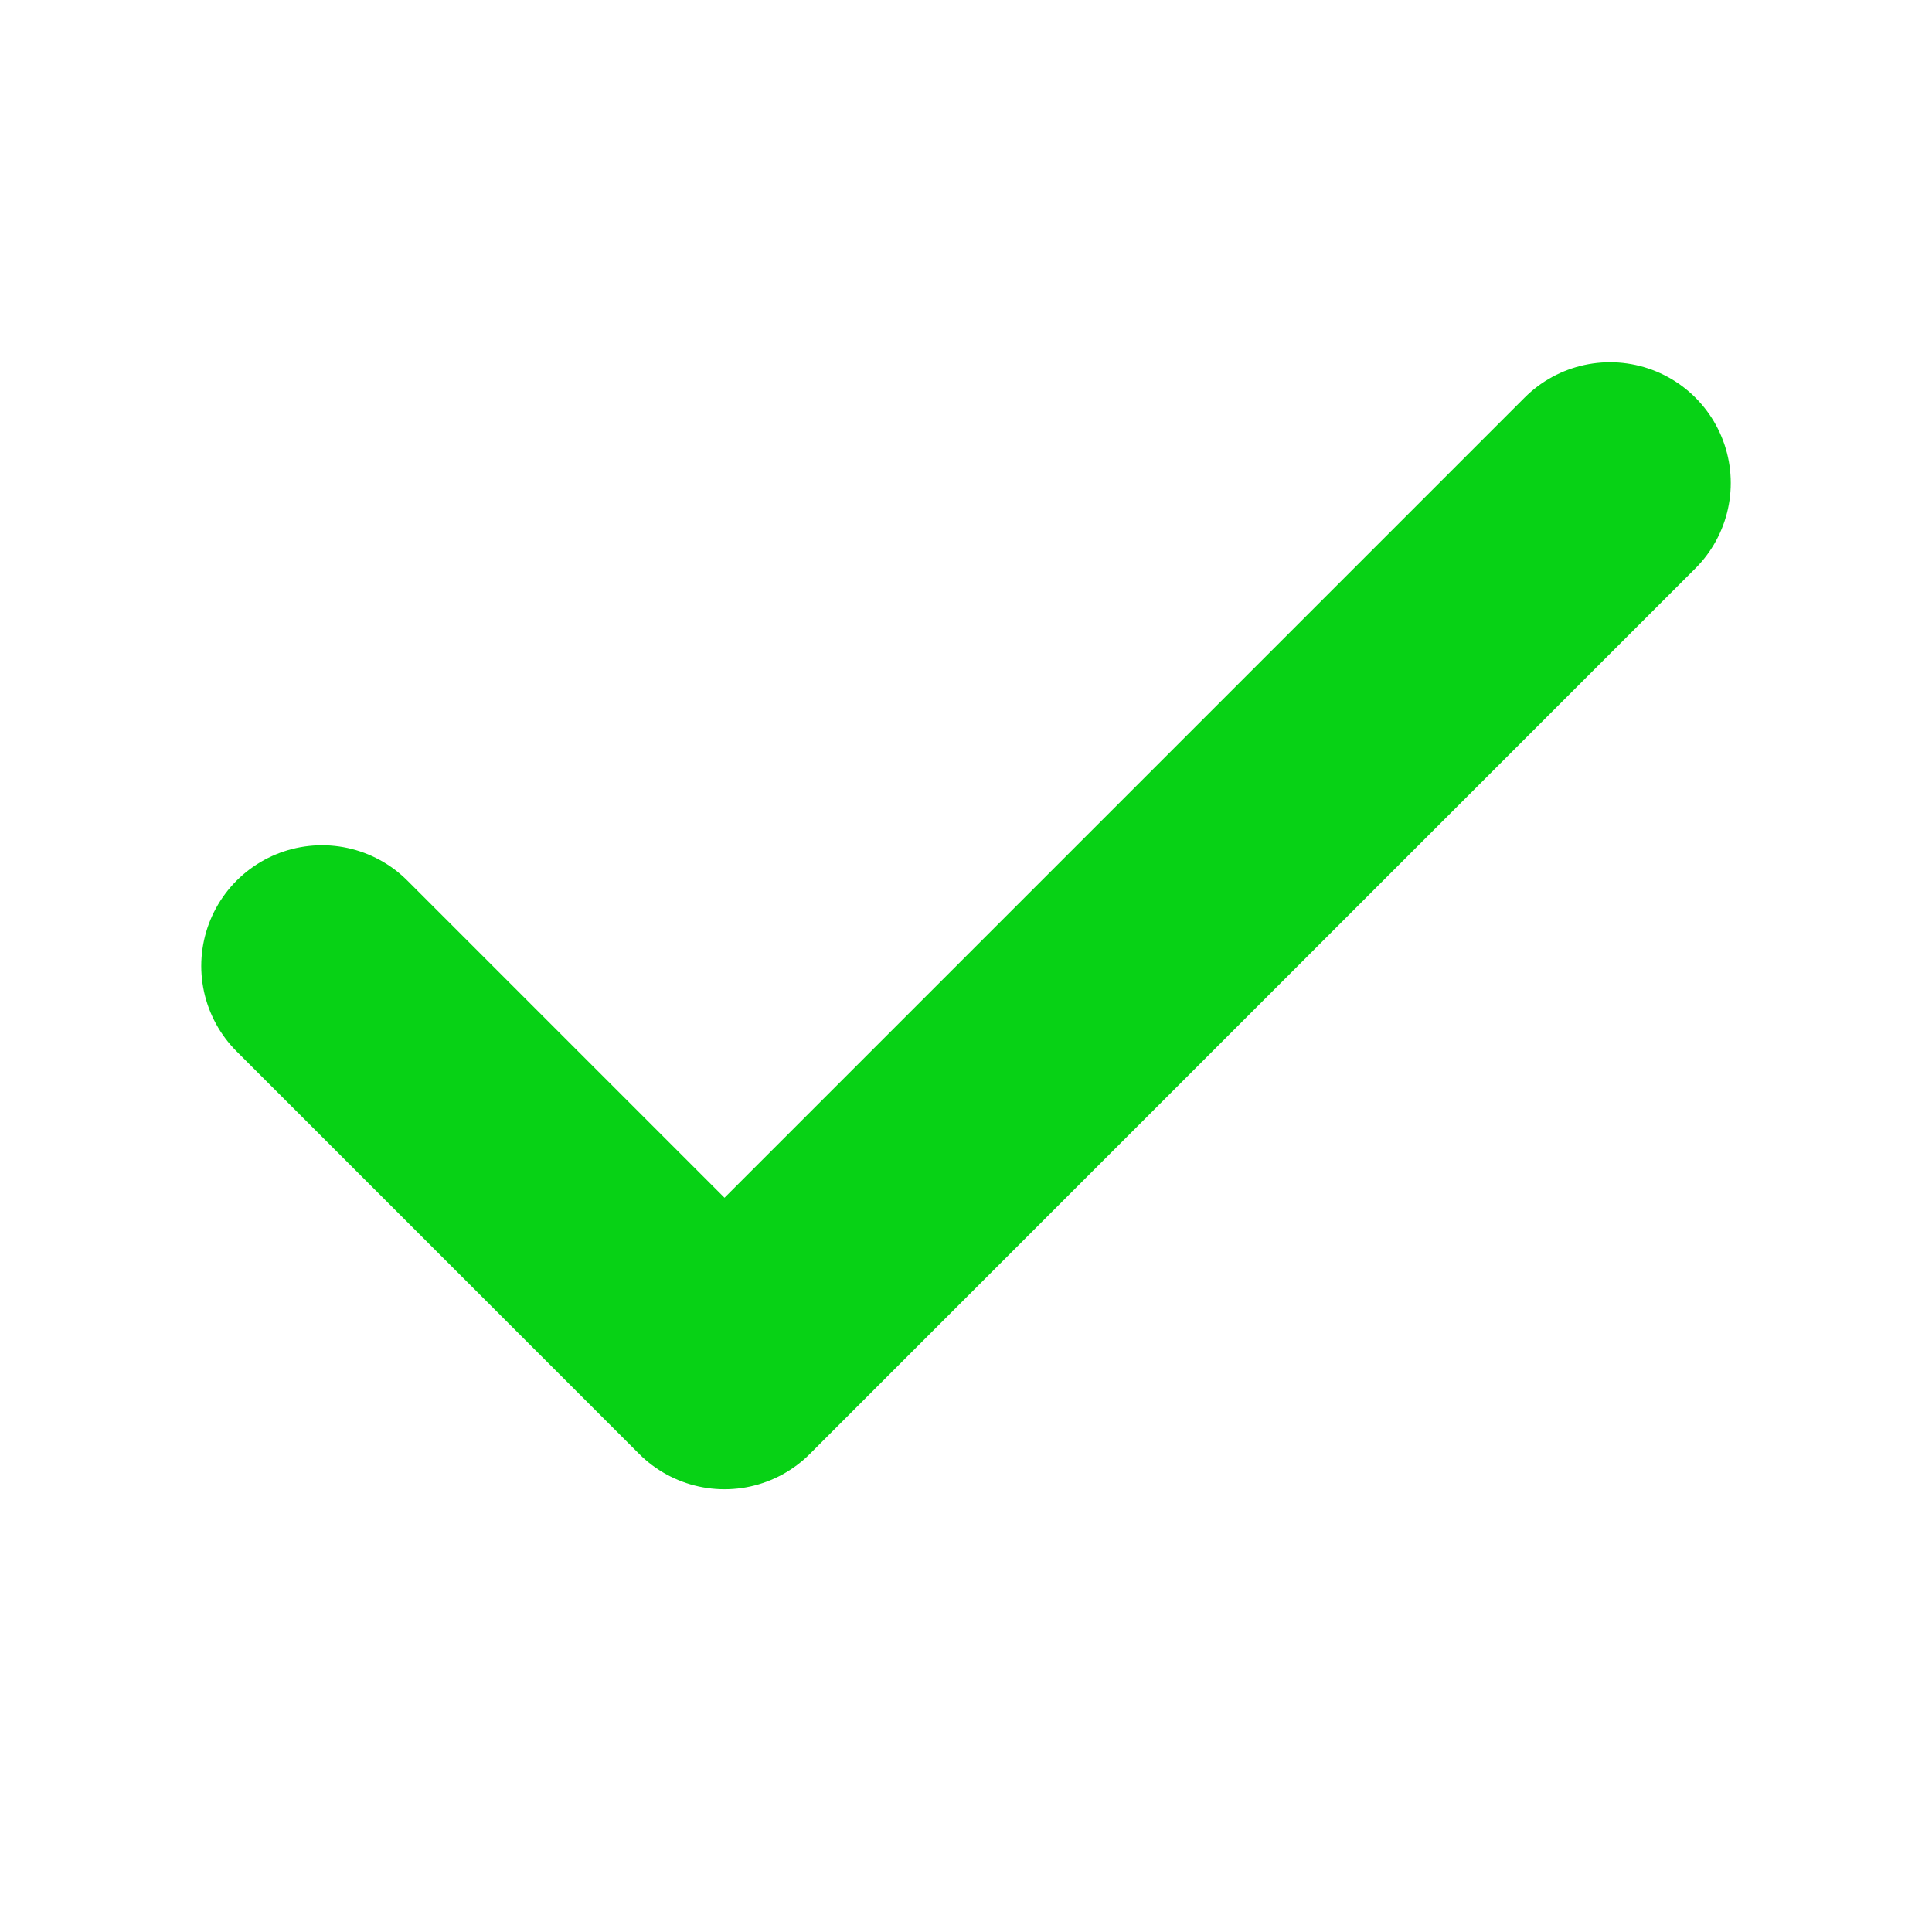
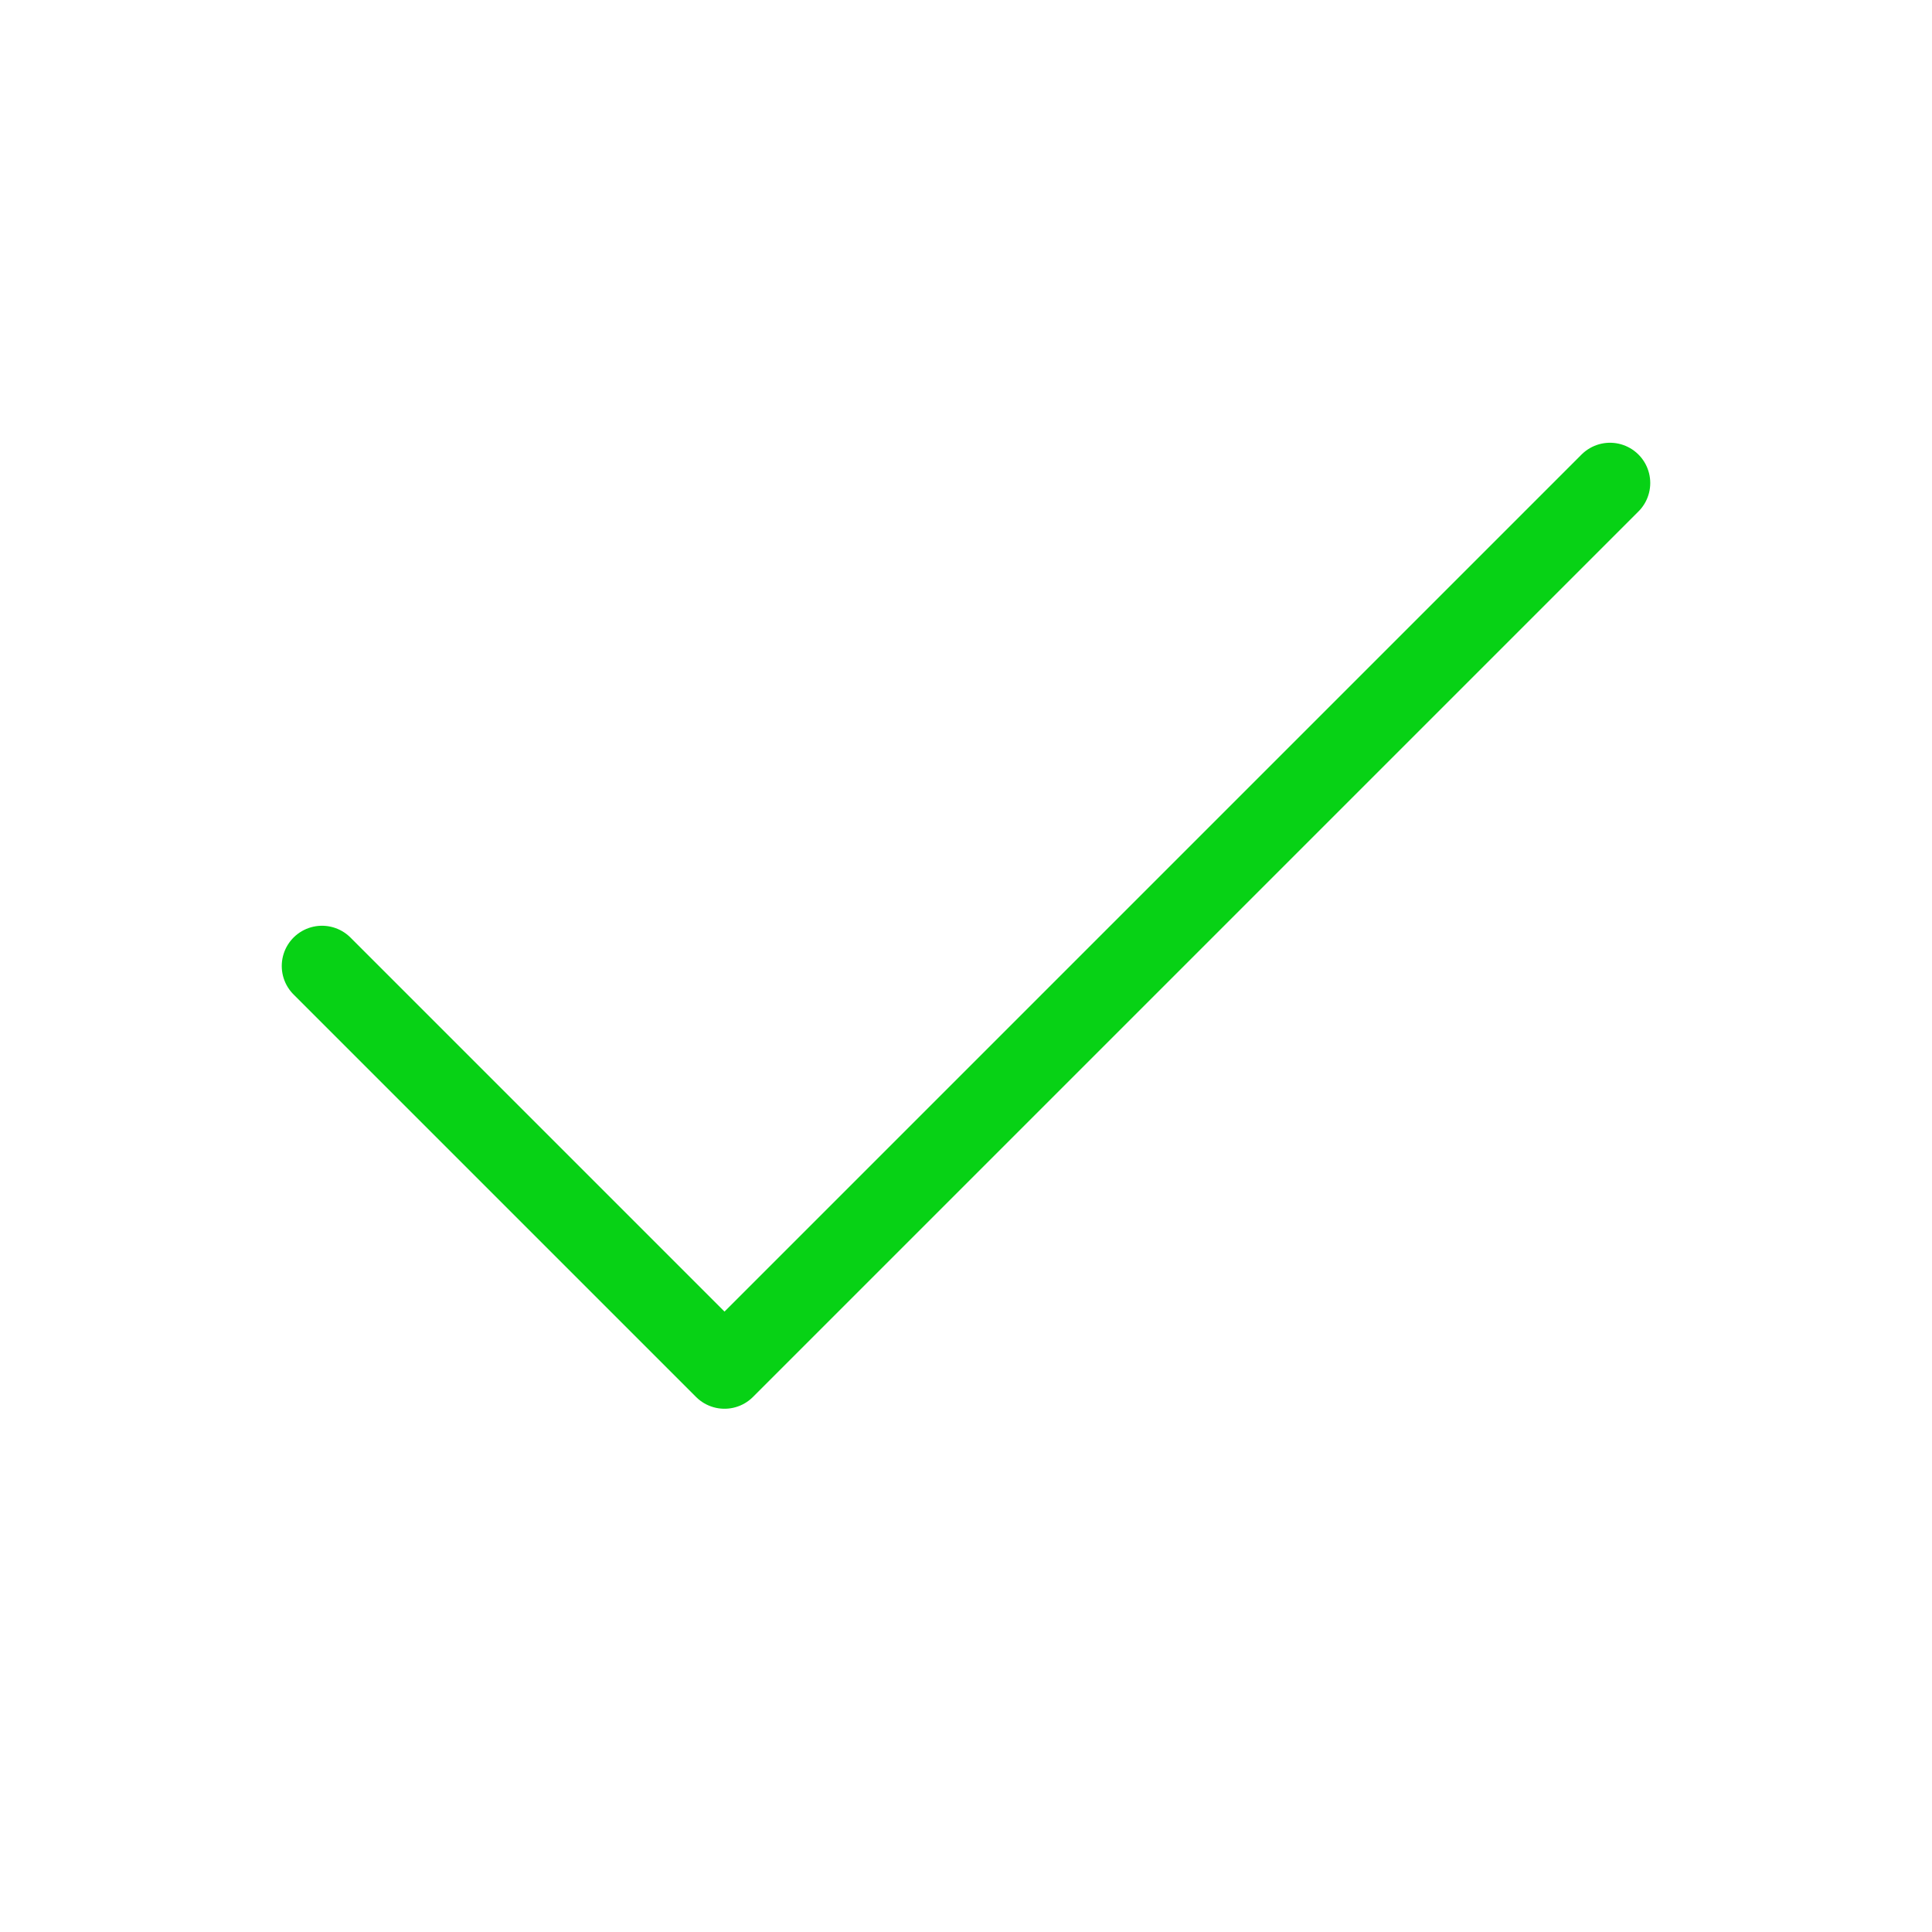
<svg xmlns="http://www.w3.org/2000/svg" width="24" height="24" viewBox="0 0 24 24" fill="none">
-   <path d="M20 6L9 17L4 12" stroke="#07D215" stroke-width="3" stroke-linecap="round" stroke-linejoin="round" />
+   <path d="M20 6L9 17L4 12" stroke="#07D215" strokeWidth="3" stroke-linecap="round" stroke-linejoin="round" />
</svg>
